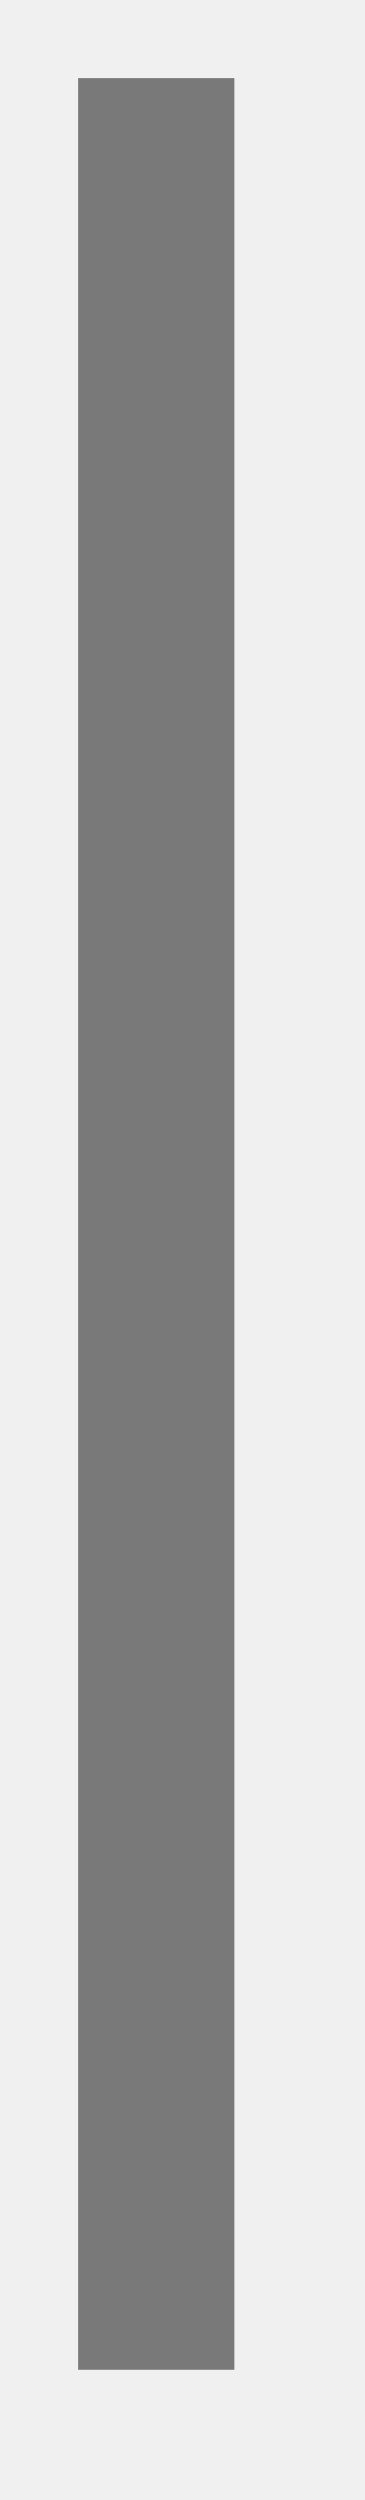
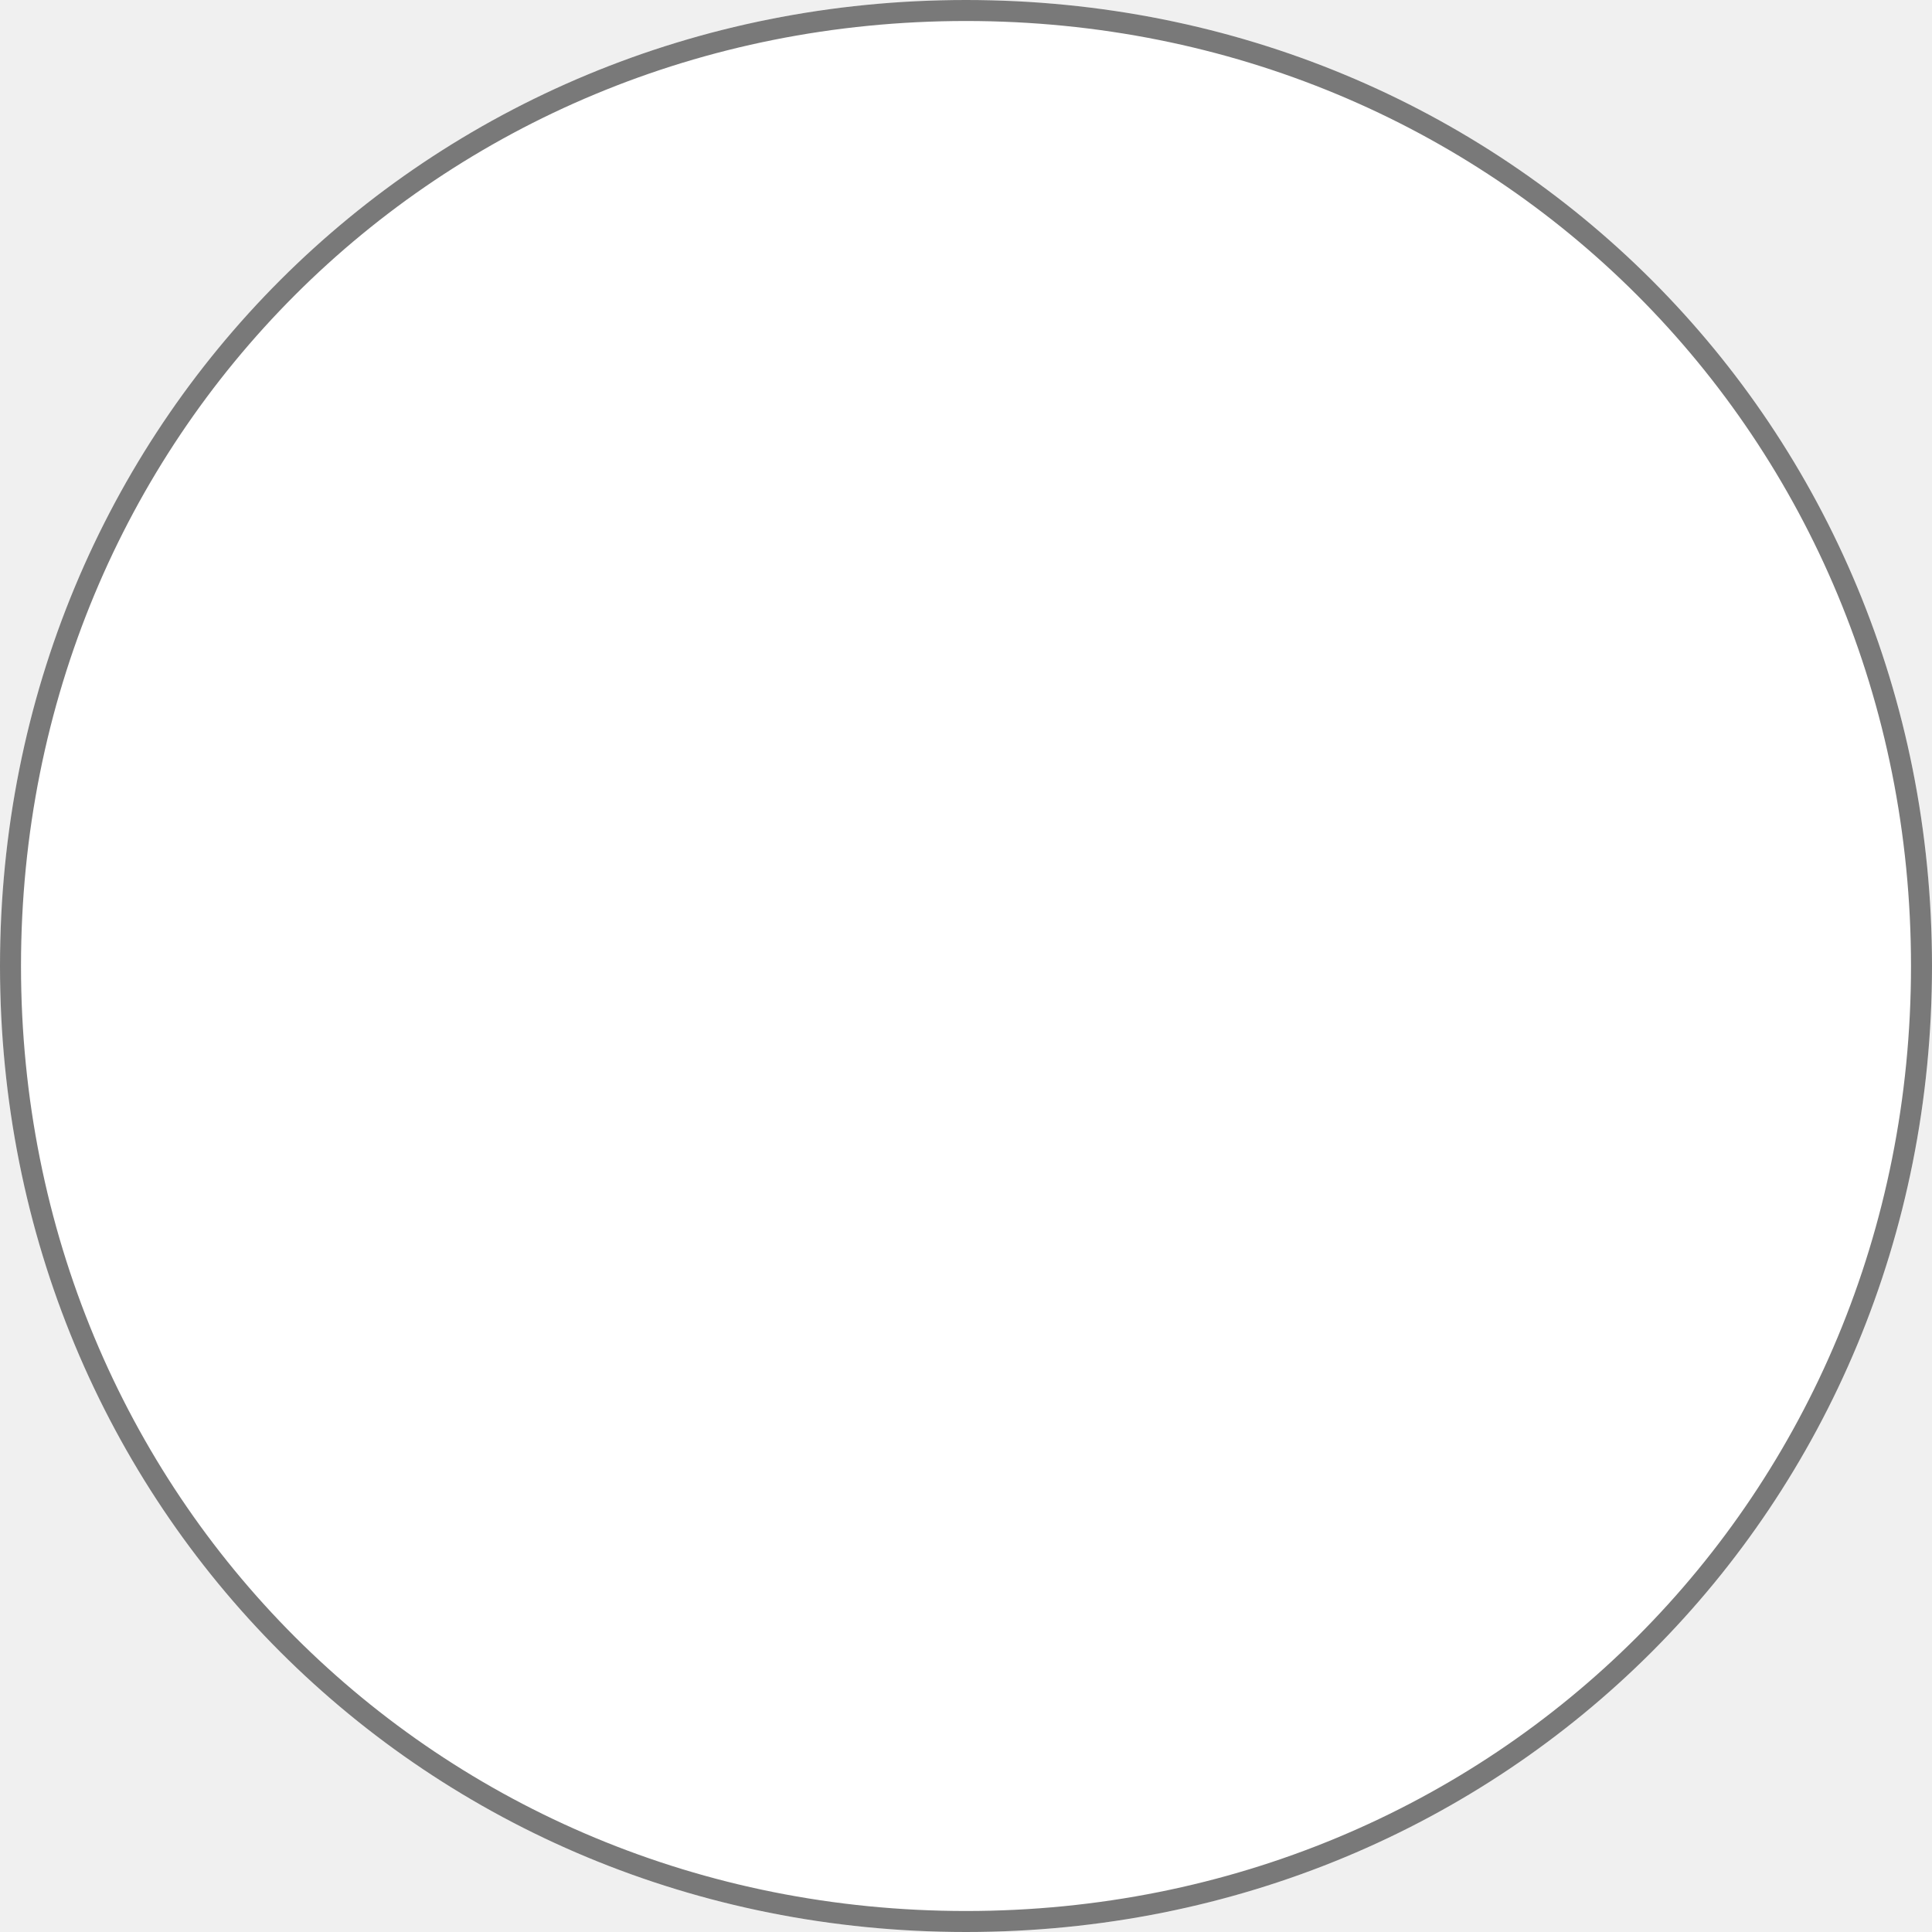
- <svg xmlns="http://www.w3.org/2000/svg" version="1.1" width="7px" height="48px">
-   <g transform="matrix(1 0 0 1 -134.5 -518.5 )">
-     <path d="M 137.5 520  L 137.5 564  " stroke-width="3" stroke="#797979" fill="none" />
+ <svg xmlns="http://www.w3.org/2000/svg" version="1.1" width="92px" height="92px">
+   <g transform="matrix(1 0 0 1 -620 -1030 )">
+     <path d="M 666 1030  C 691.76 1030  712 1050.24  712 1076  C 712 1101.76  691.76 1122  666 1122  C 640.24 1122  620 1101.76  620 1076  C 620 1050.24  640.24 1030  666 1030  Z " fill-rule="nonzero" fill="#ffffff" stroke="none" />
+     <path d="M 666 1030.5  C 691.48 1030.5  711.5 1050.52  711.5 1076  C 711.5 1101.48  691.48 1121.5  666 1121.5  C 640.52 1121.5  620.5 1101.48  620.5 1076  C 620.5 1050.52  640.52 1030.5  666 1030.5  Z " stroke-width="1" stroke="#797979" fill="none" />
  </g>
</svg>
